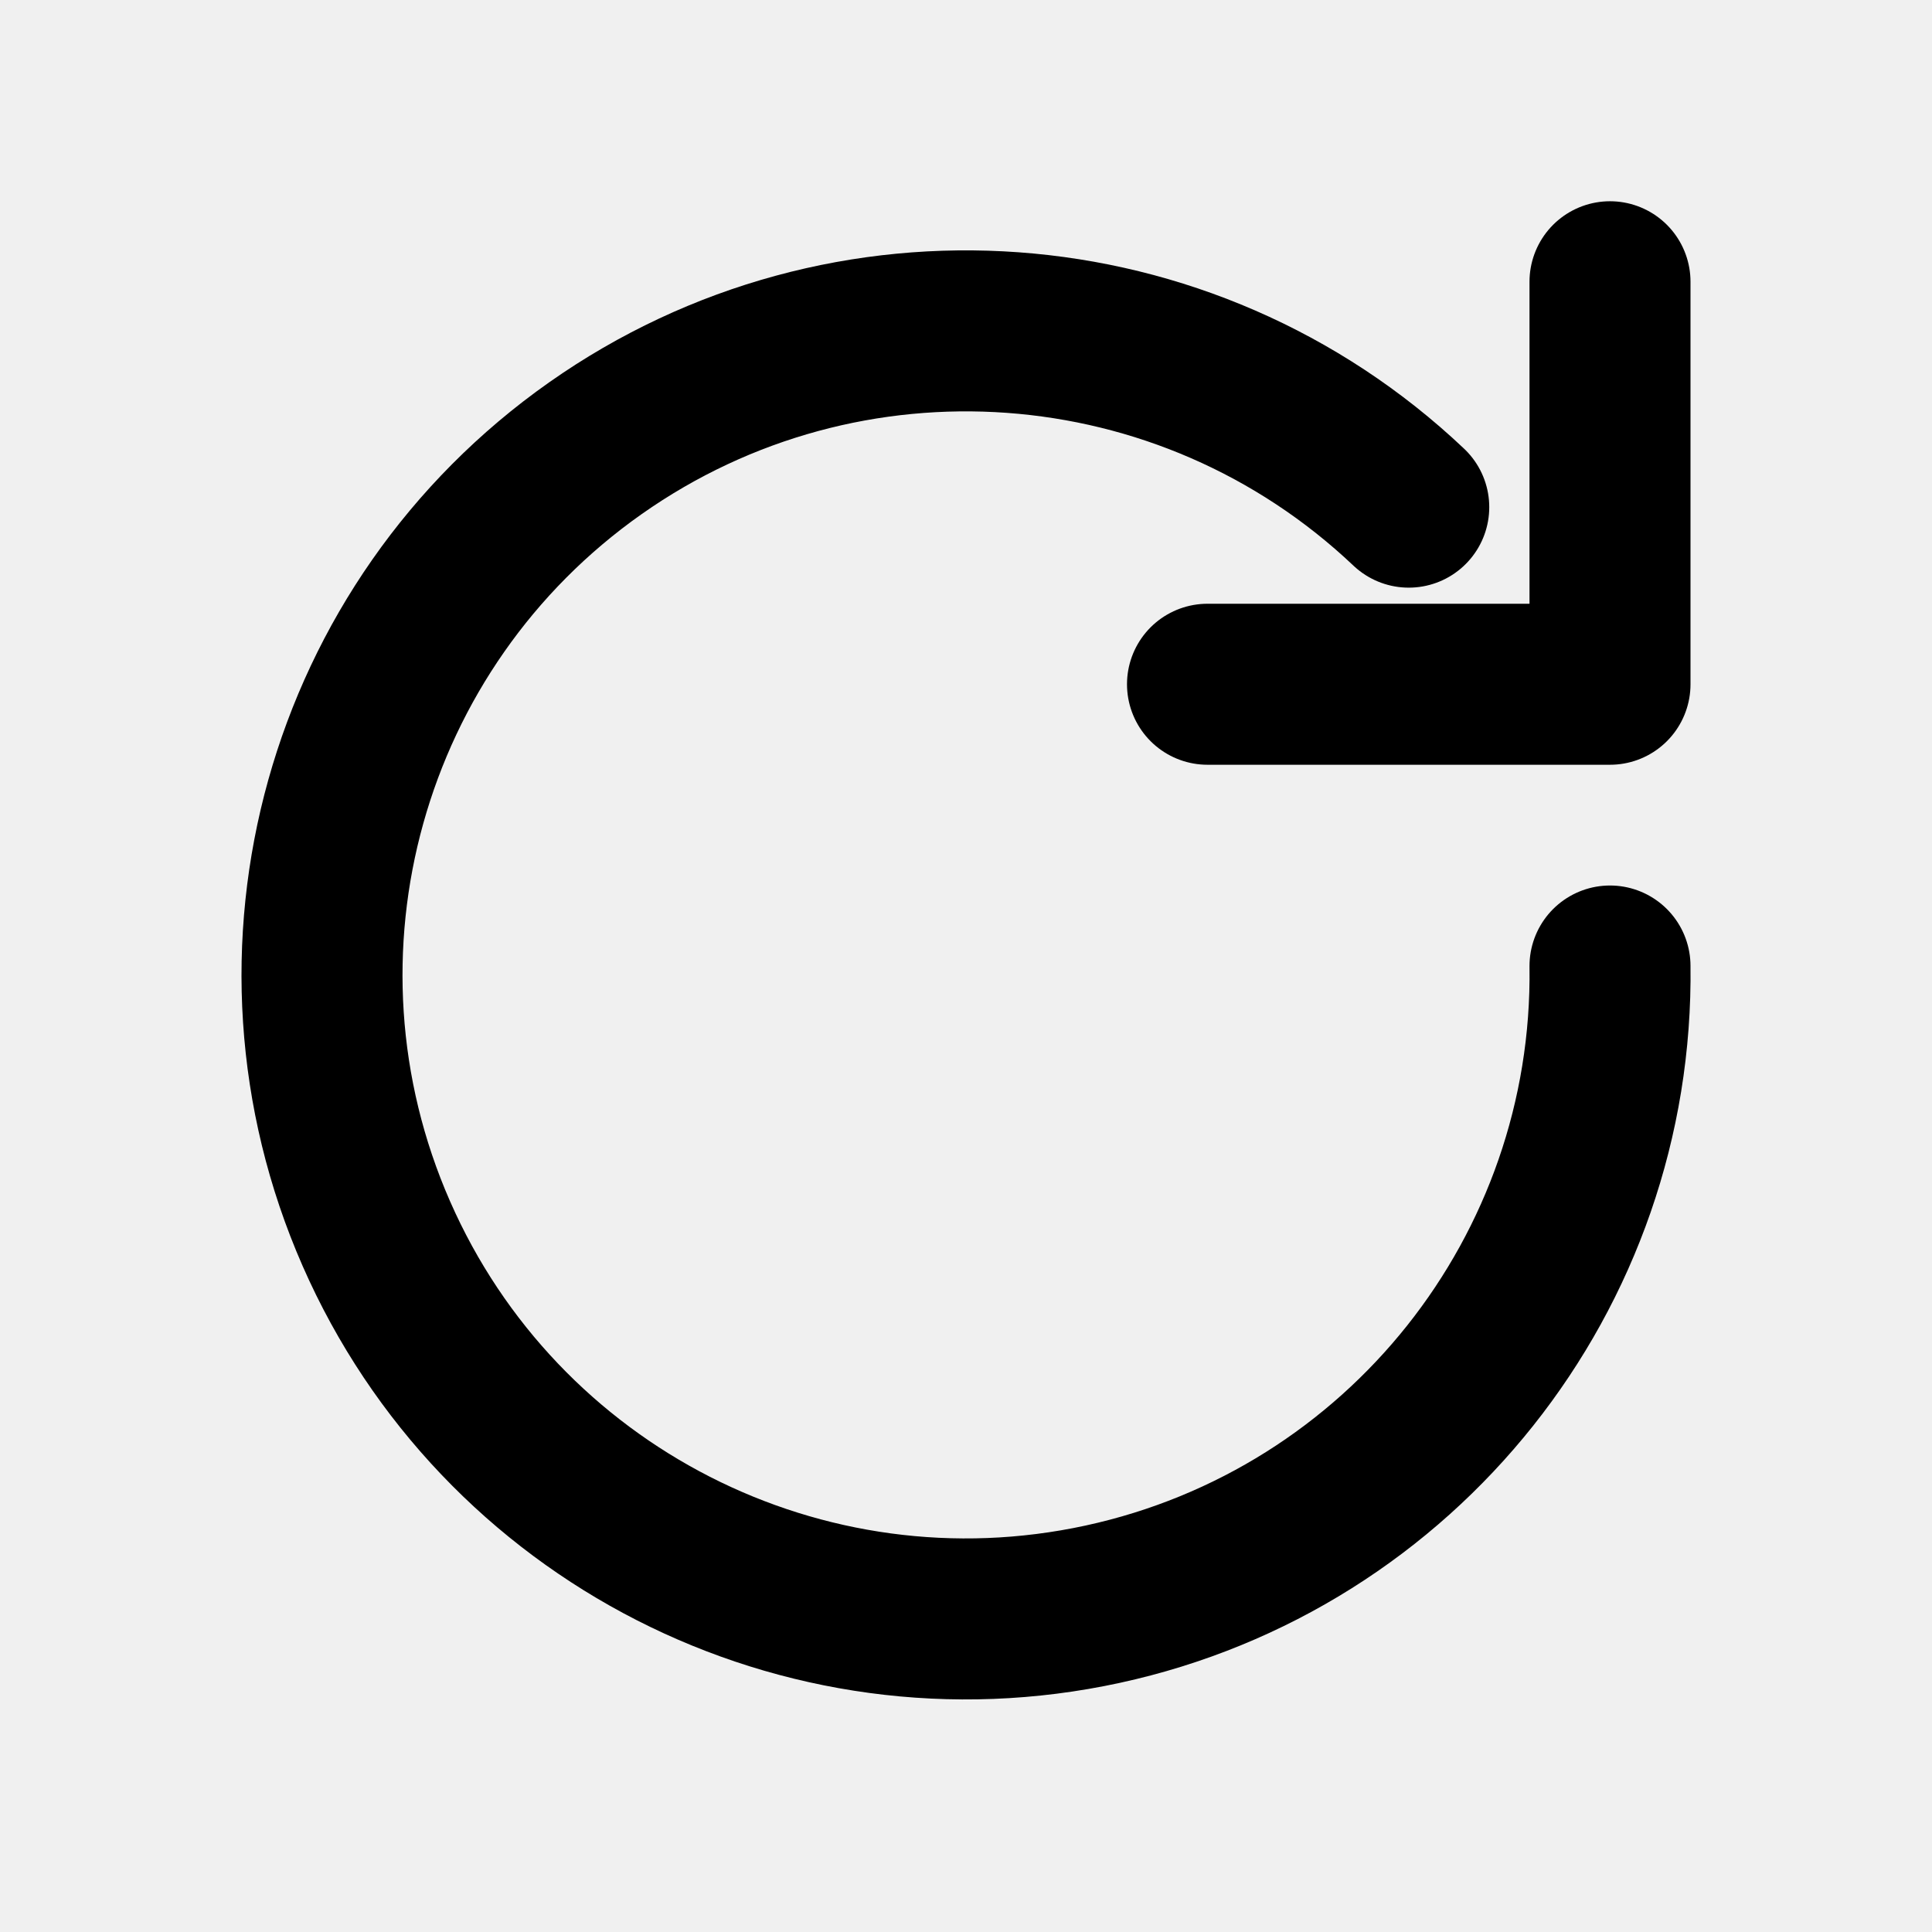
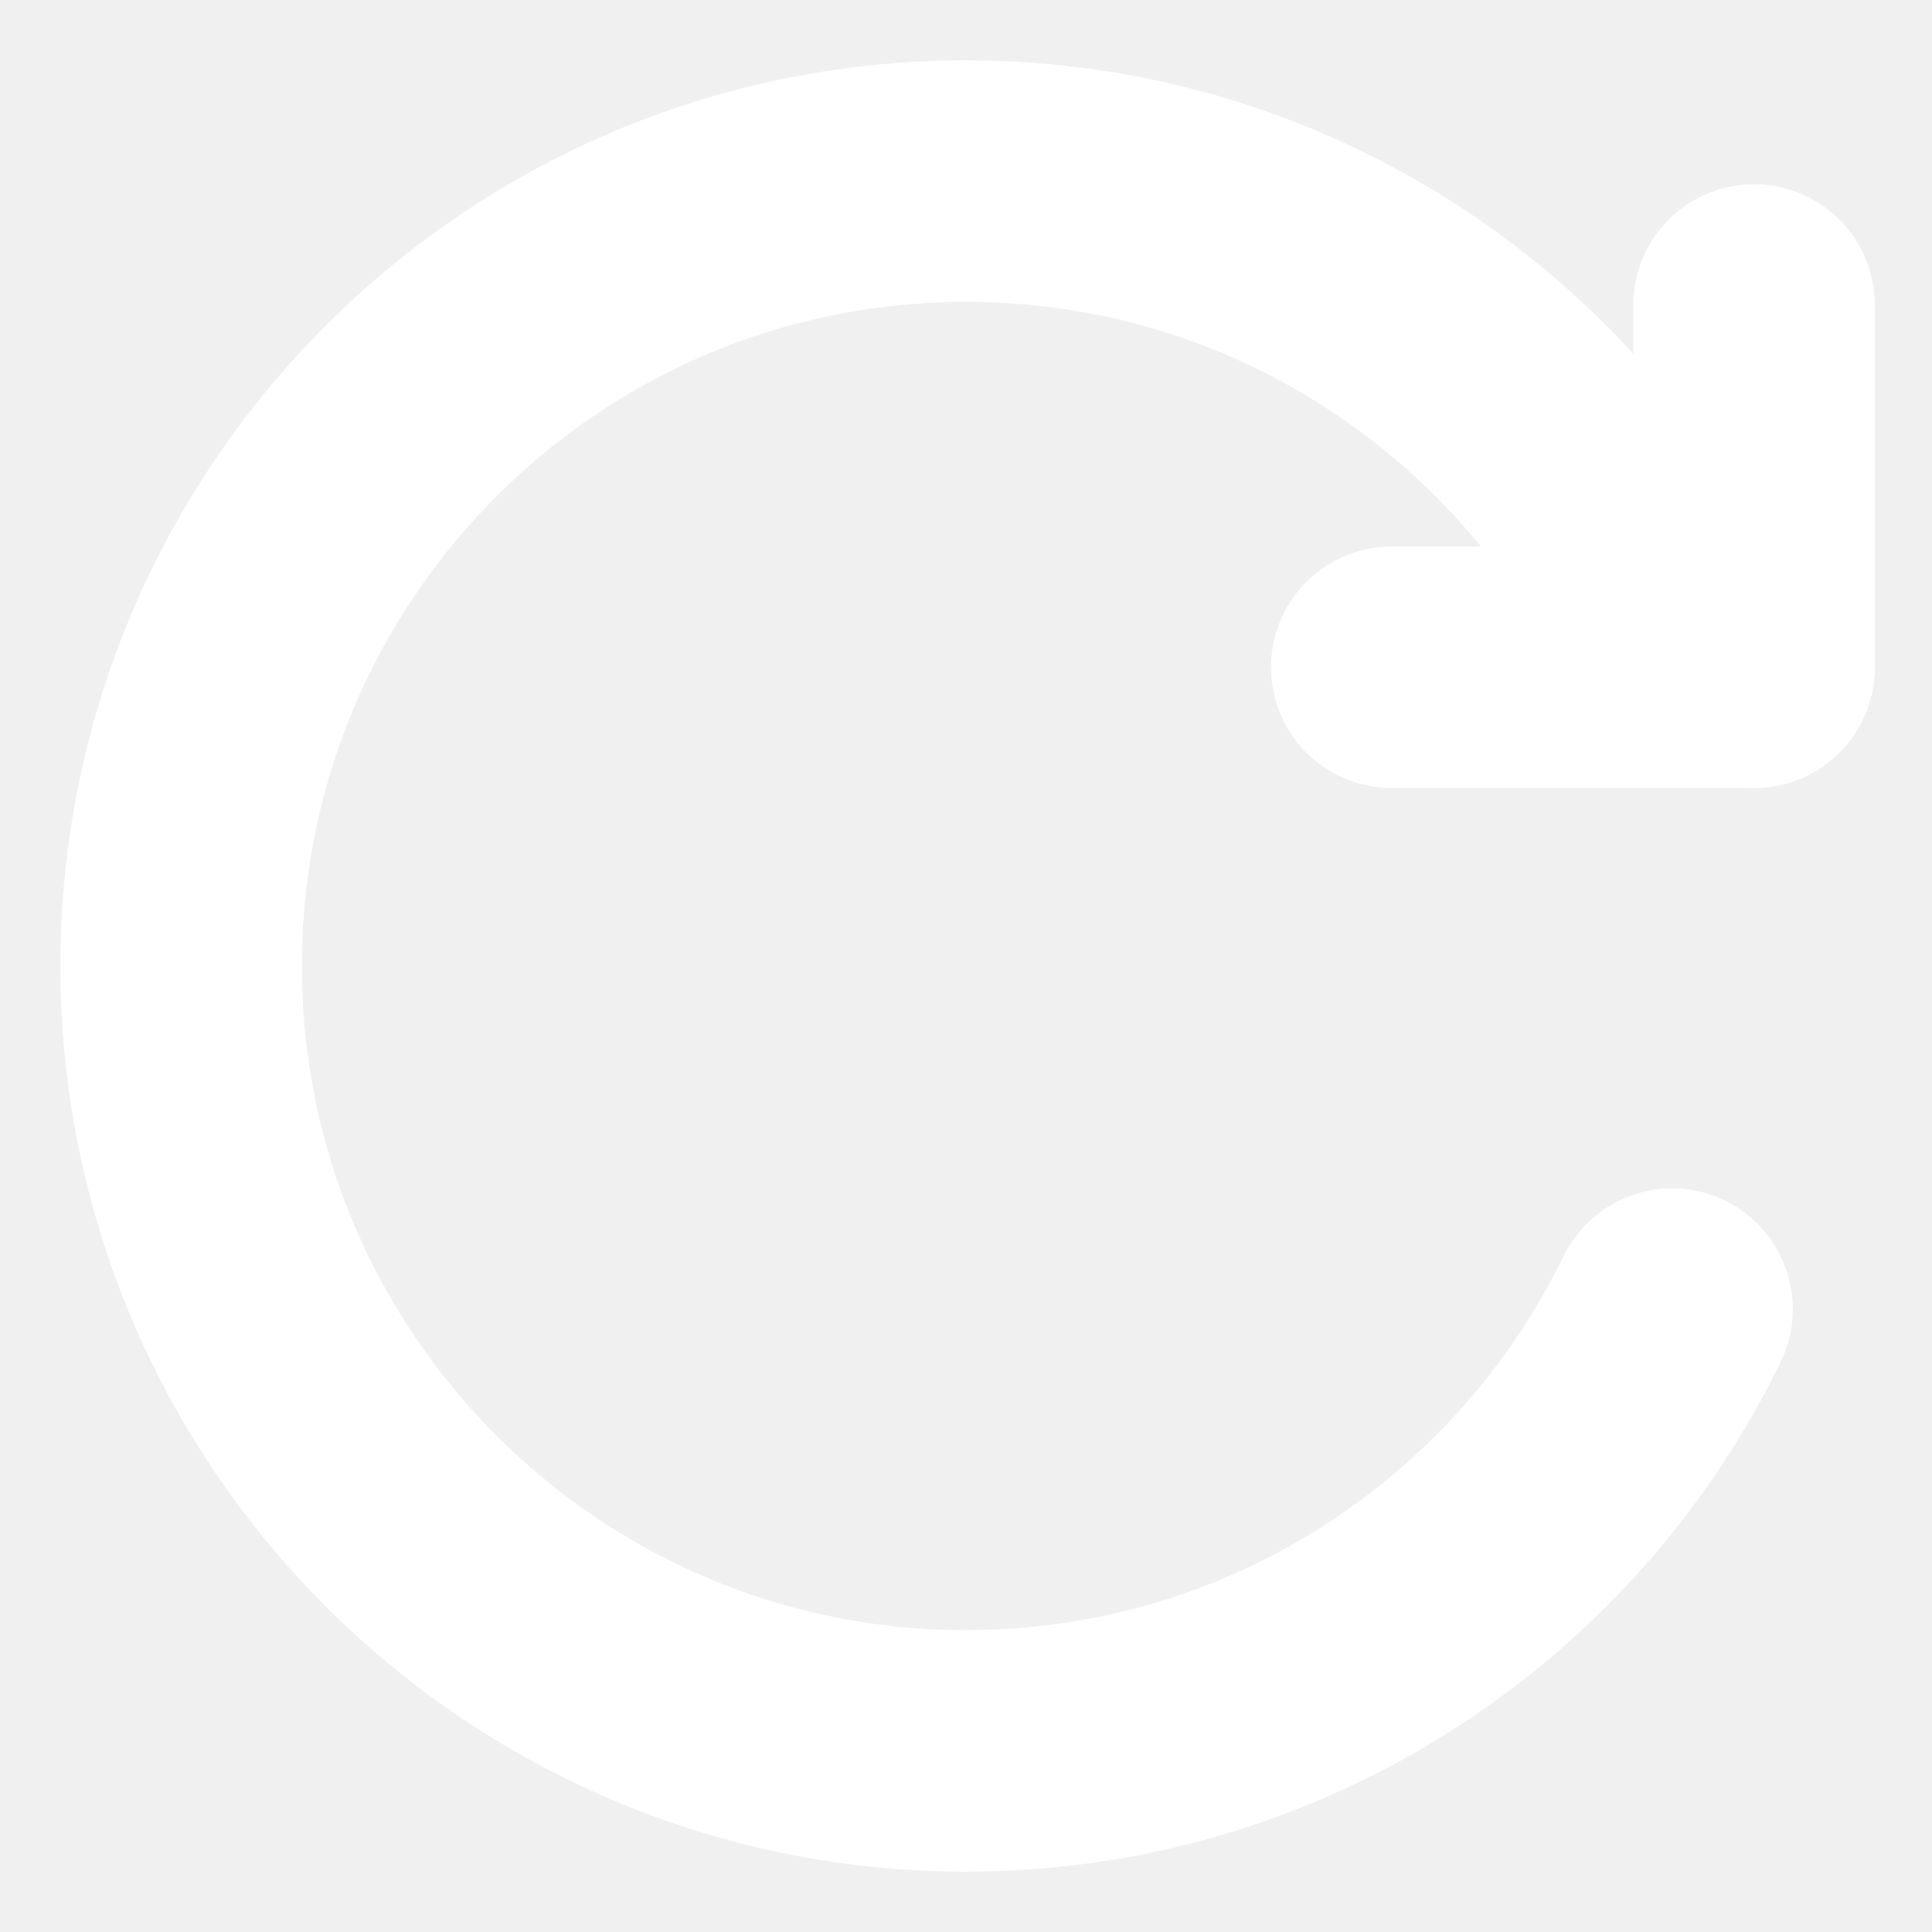
- <svg xmlns="http://www.w3.org/2000/svg" viewBox="0 0 24 24" fill="none" stroke="currentColor" stroke-width="2" stroke-linecap="round" stroke-linejoin="round">
-   <path d="M20 12 A8 8 0 1 1 17.5 6.3" />
-   <path d="M20 3.5 L20 8.5 L15 8.5" />
+ <svg xmlns="http://www.w3.org/2000/svg" width="32" height="32" viewBox="0 0 32 32" fill="none">
+   <path d="M27.695 10.316C25.586 5.985 21.142 3 16 3C8.82 3 3 8.82 3 16C3 23.18 8.82 29 16 29C21.142 29 25.586 26.015 27.695 21.684" stroke="#FFFFFF" stroke-width="4" stroke-linecap="round" />
+   <path d="M29.052 11.052V5.052" stroke="#FFFFFF" stroke-width="4" stroke-linecap="round" stroke-linejoin="round" />
+   <path d="M29.052 11.052H23.052" stroke="#FFFFFF" stroke-width="4" stroke-linecap="round" stroke-linejoin="round" />
</svg>
